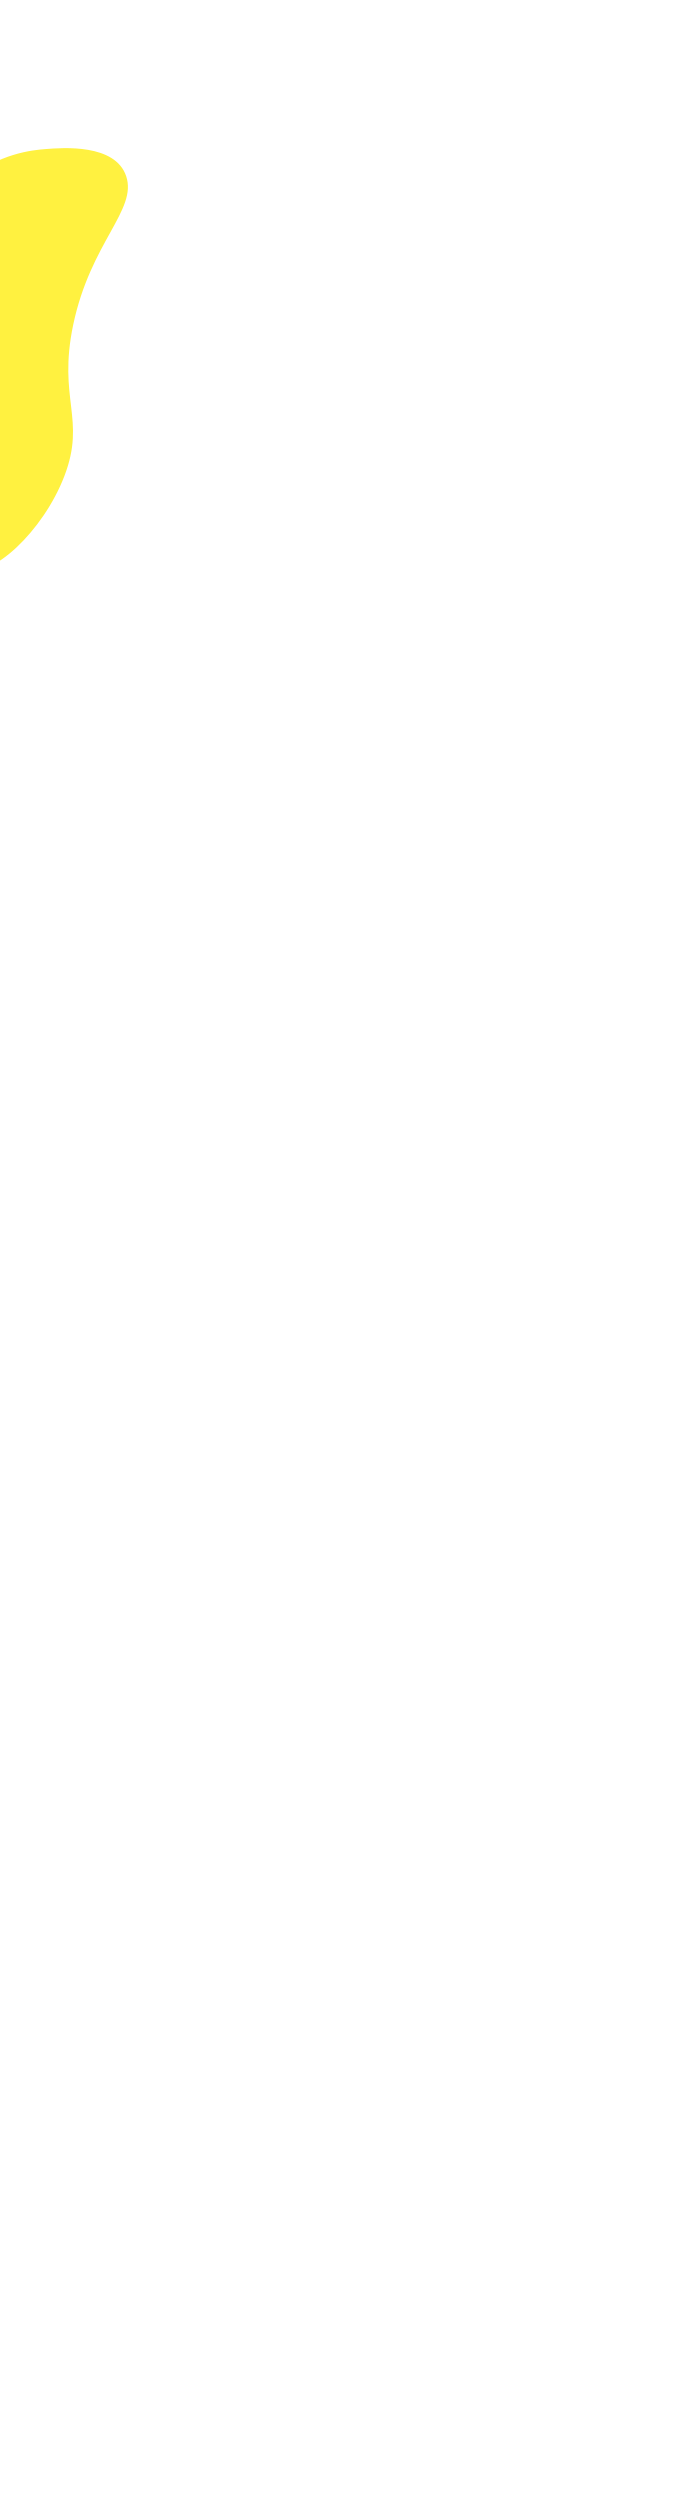
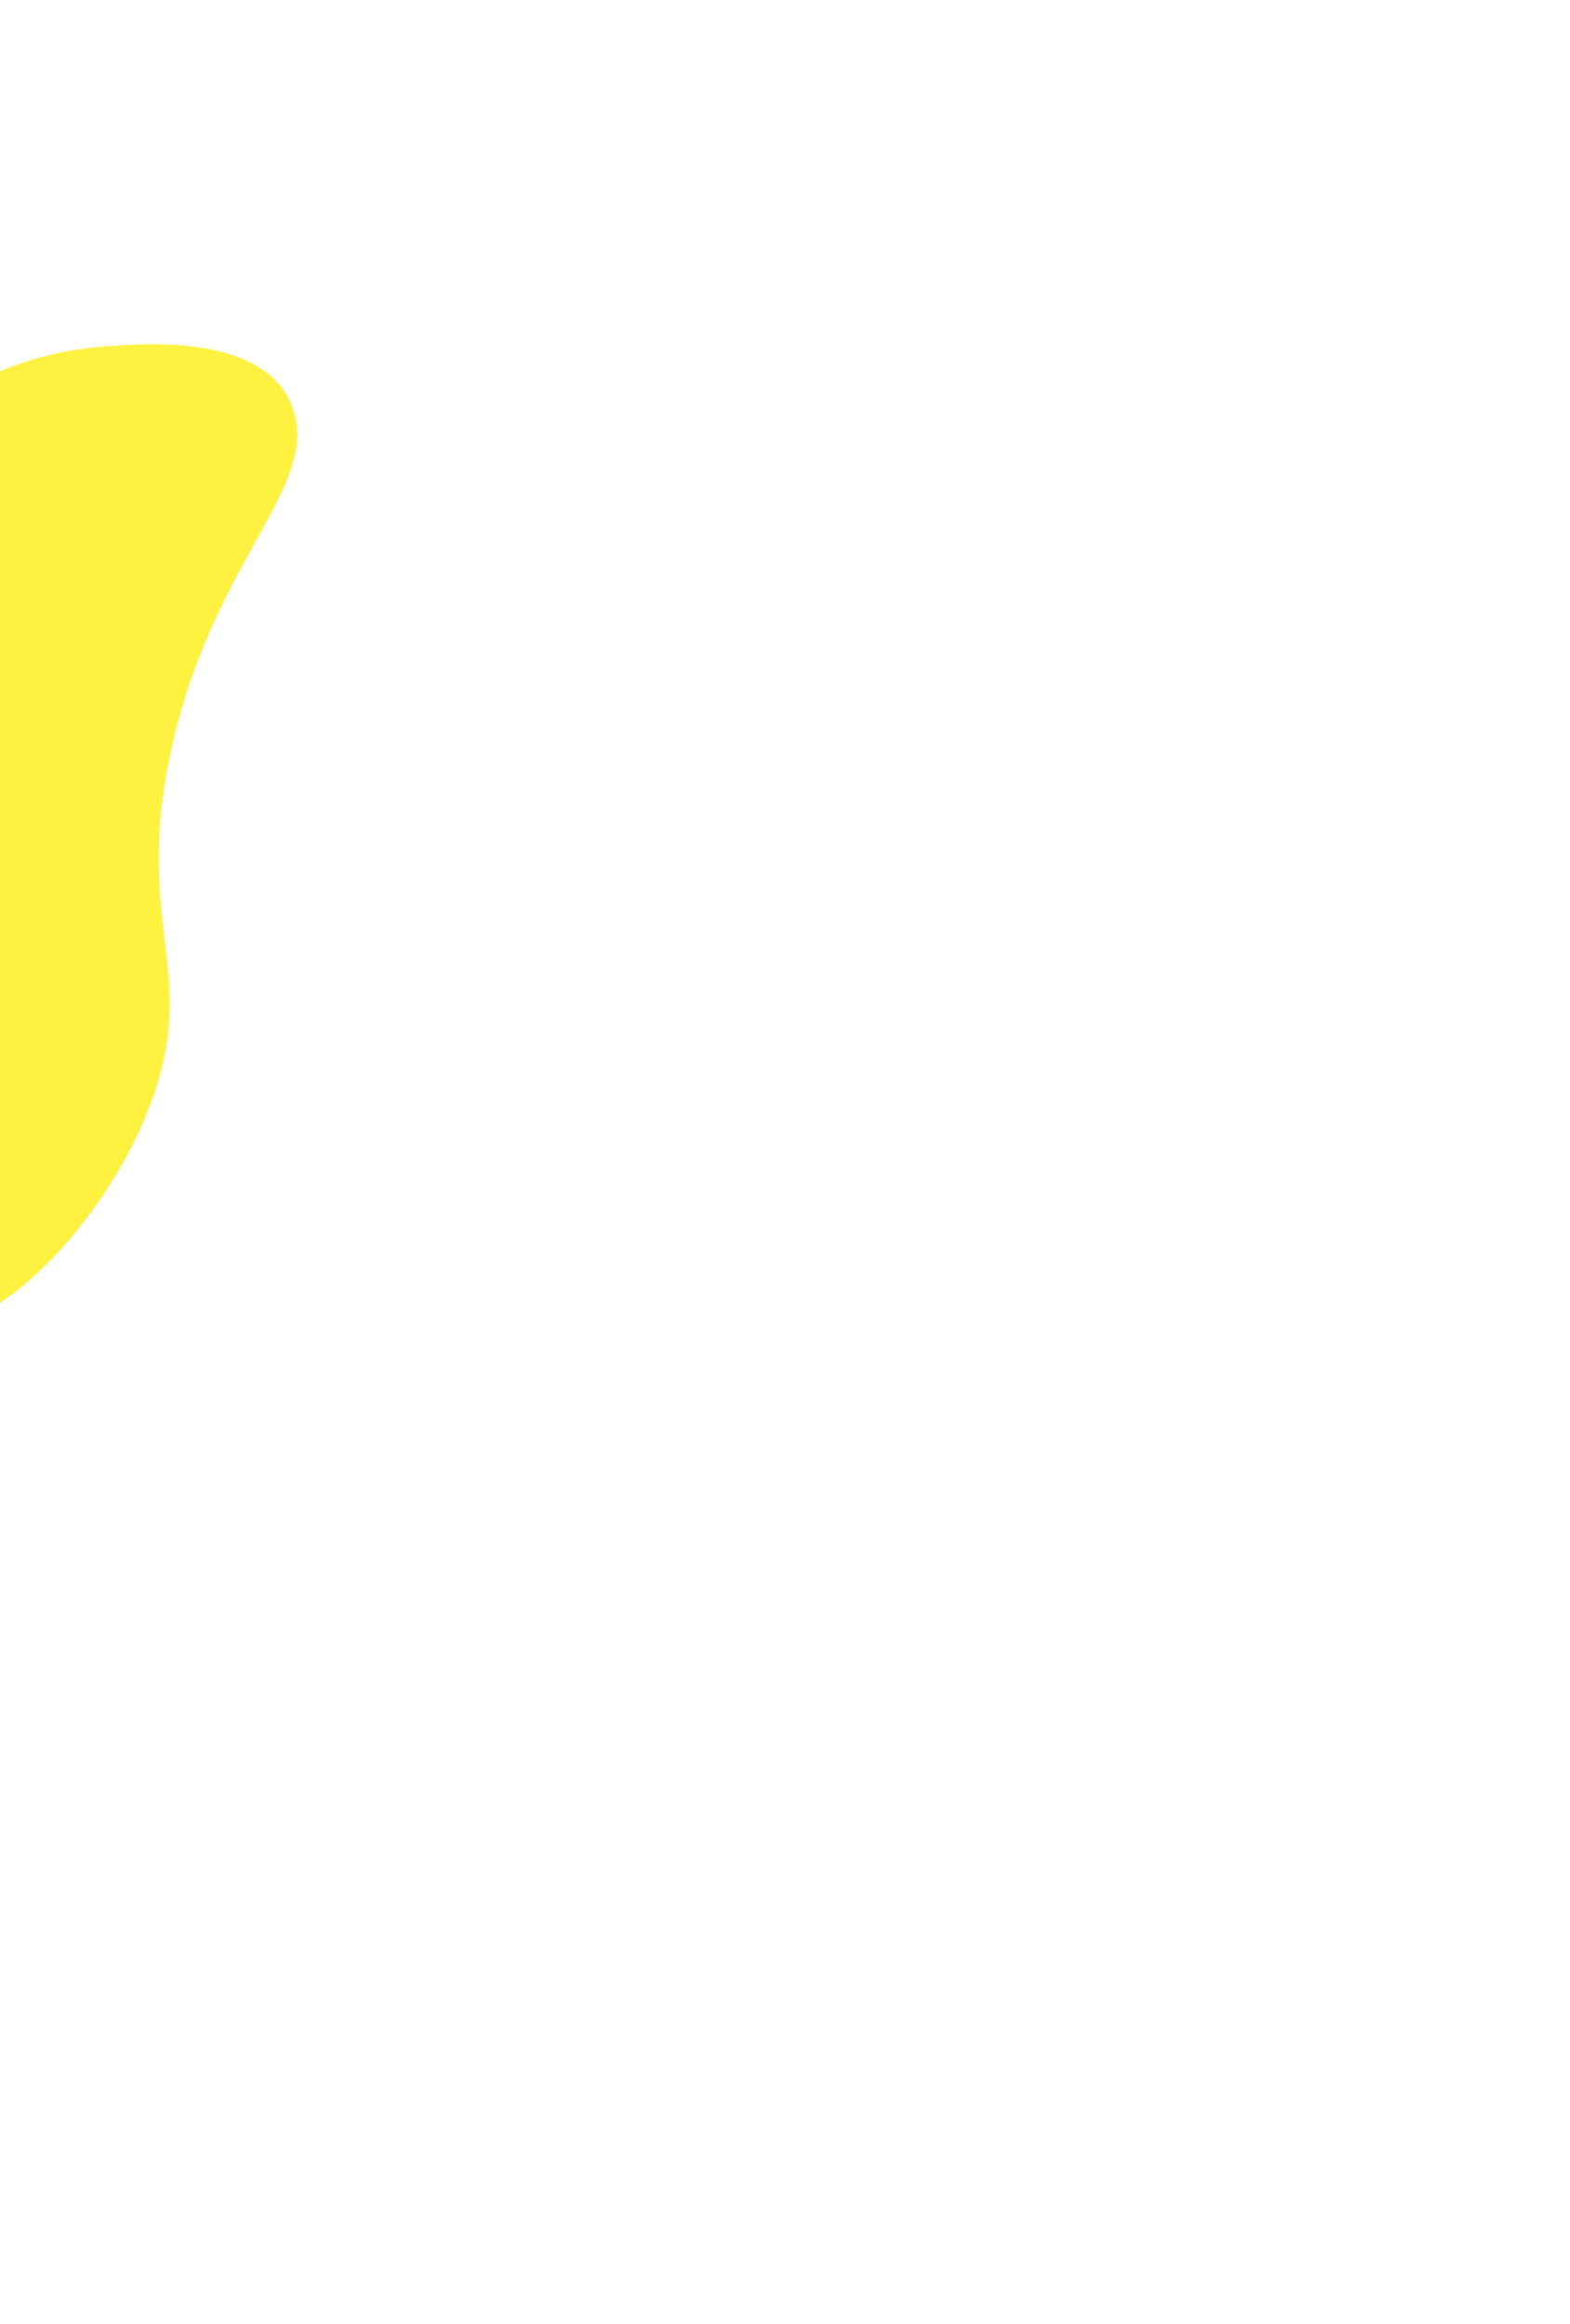
- <svg xmlns="http://www.w3.org/2000/svg" id="Layer_1" data-name="Layer 1" width="675.57mm" height="2500mm" viewBox="0 0 1915 7086.61">
-   <path d="M357.61,499.28c-31.23-92.36-179.72-80.59-228.6-76.7-37.72,2.95-130.12,11.75-225.58,88.75-126.52,101.93-100.98,196.82-232.37,316.36-104.16,94.74-171.66,82.01-212.56,172.62-27.24,60.29-32.15,142.88-.06,179.88,56.47,65.03,208.05-33.15,231.59-48.49,108.09-70.04,81.6-144.58,184.9-139.21,55.21,5.07,97.87,94.17,88.12,176.46-10.89,91.77-79.59,113.67-105.61,220.73-21.56,88.8-5.1,200.66,45.76,223.03,70.75,31.14,219.16-106.13,279.3-263.29,62.24-162.69-19.43-217.34,25.04-428.97,49.25-234.25,182.45-325.35,150.07-421.17h0Z" fill="#fff140" />
+ <svg xmlns="http://www.w3.org/2000/svg" id="Layer_1" data-name="Layer 1" width="675.57mm" height="1000mm" viewBox="0 0 1915 2834.65">
+   <path d="M357.61,499.28c-31.23-92.36-179.72-80.59-228.6-76.7-24.56,1.92-72.32,6.33-129.01,30.43v1136.15c67.84-44.84,143.62-138.13,182.5-239.75,62.24-162.69-19.43-217.34,25.04-428.97,49.25-234.25,182.45-325.35,150.07-421.17h0Z" fill="#fff140" />
</svg>
